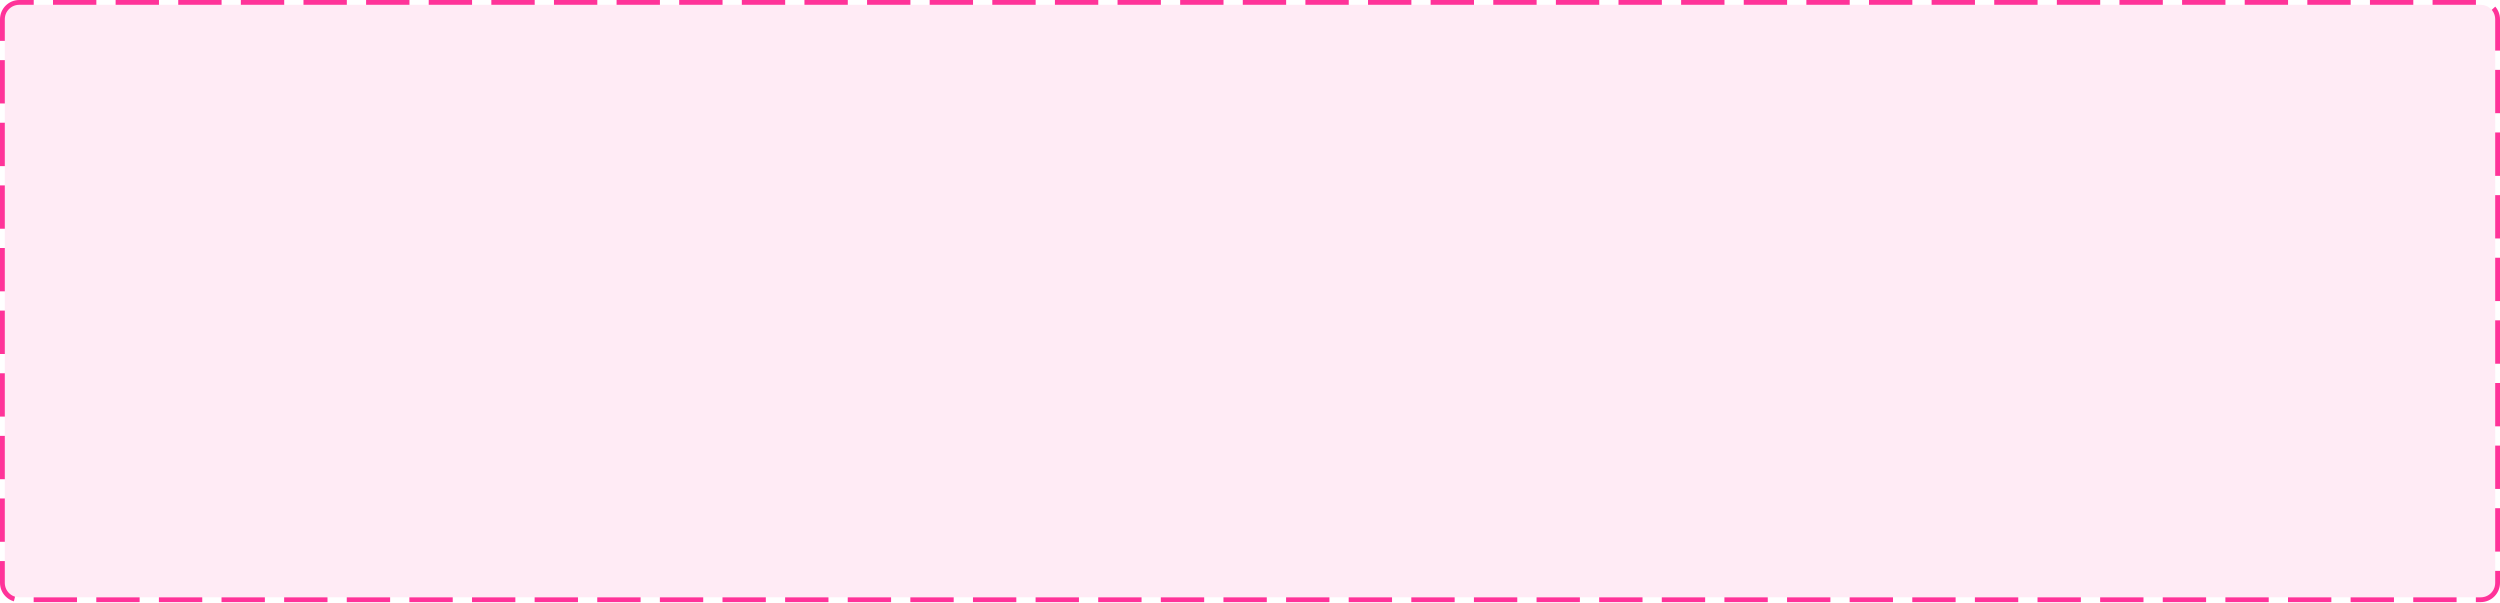
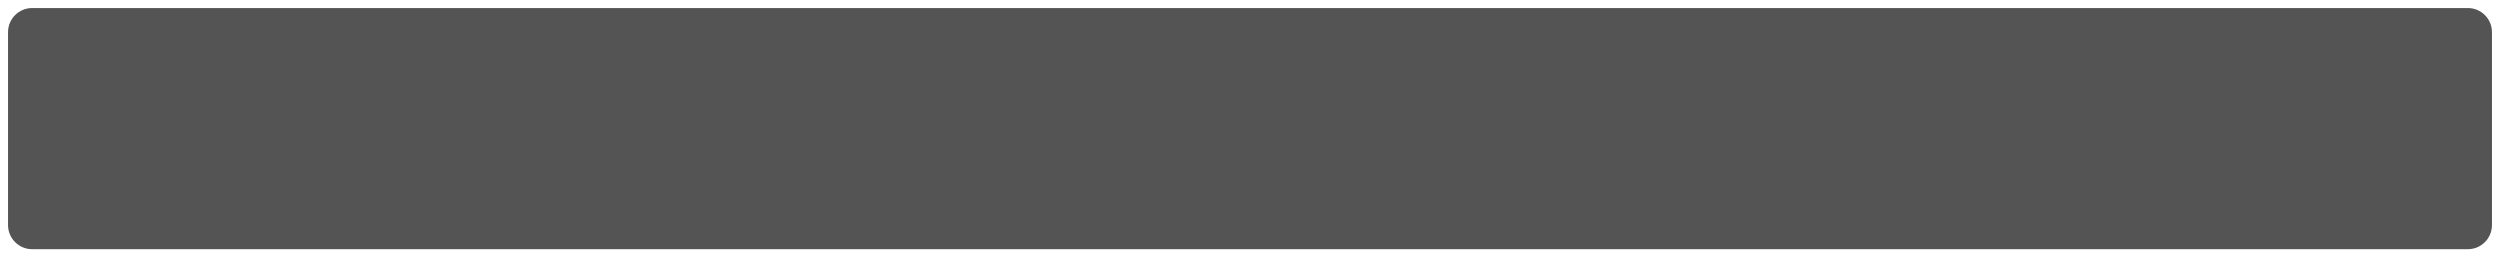
- <svg xmlns="http://www.w3.org/2000/svg" version="1.1" width="519px" height="125px">
-   <g transform="matrix(1 0 0 1 -548 -2020 )">
-     <path d="M 549 2024  A 3 3 0 0 1 552 2021 L 1063 2021  A 3 3 0 0 1 1066 2024 L 1066 2141  A 3 3 0 0 1 1063 2144 L 552 2144  A 3 3 0 0 1 549 2141 L 549 2024  Z " fill-rule="nonzero" fill="#ff3399" stroke="none" fill-opacity="0.098" />
-     <path d="M 548.5 2024  A 3.5 3.5 0 0 1 552 2020.5 L 1063 2020.5  A 3.5 3.5 0 0 1 1066.5 2024 L 1066.5 2141  A 3.5 3.5 0 0 1 1063 2144.5 L 552 2144.5  A 3.5 3.5 0 0 1 548.5 2141 L 548.5 2024  Z " stroke-width="1" stroke-dasharray="9,4" stroke="#ff3399" fill="none" stroke-dashoffset="0.5" />
+ <svg xmlns="http://www.w3.org/2000/svg" version="1.1" width="311px" height="32px">
+   <g transform="matrix(1 0 0 1 -1856 -777 )">
+     <path d="M 1857 781  A 3 3 0 0 1 1860 778 L 2163 778  A 3 3 0 0 1 2166 781 L 2166 805  A 3 3 0 0 1 2163 808 L 1860 808  A 3 3 0 0 1 1857 805 L 1857 781  Z " fill-rule="nonzero" fill="#1b1b1b" stroke="none" fill-opacity="0.749" />
  </g>
</svg>
